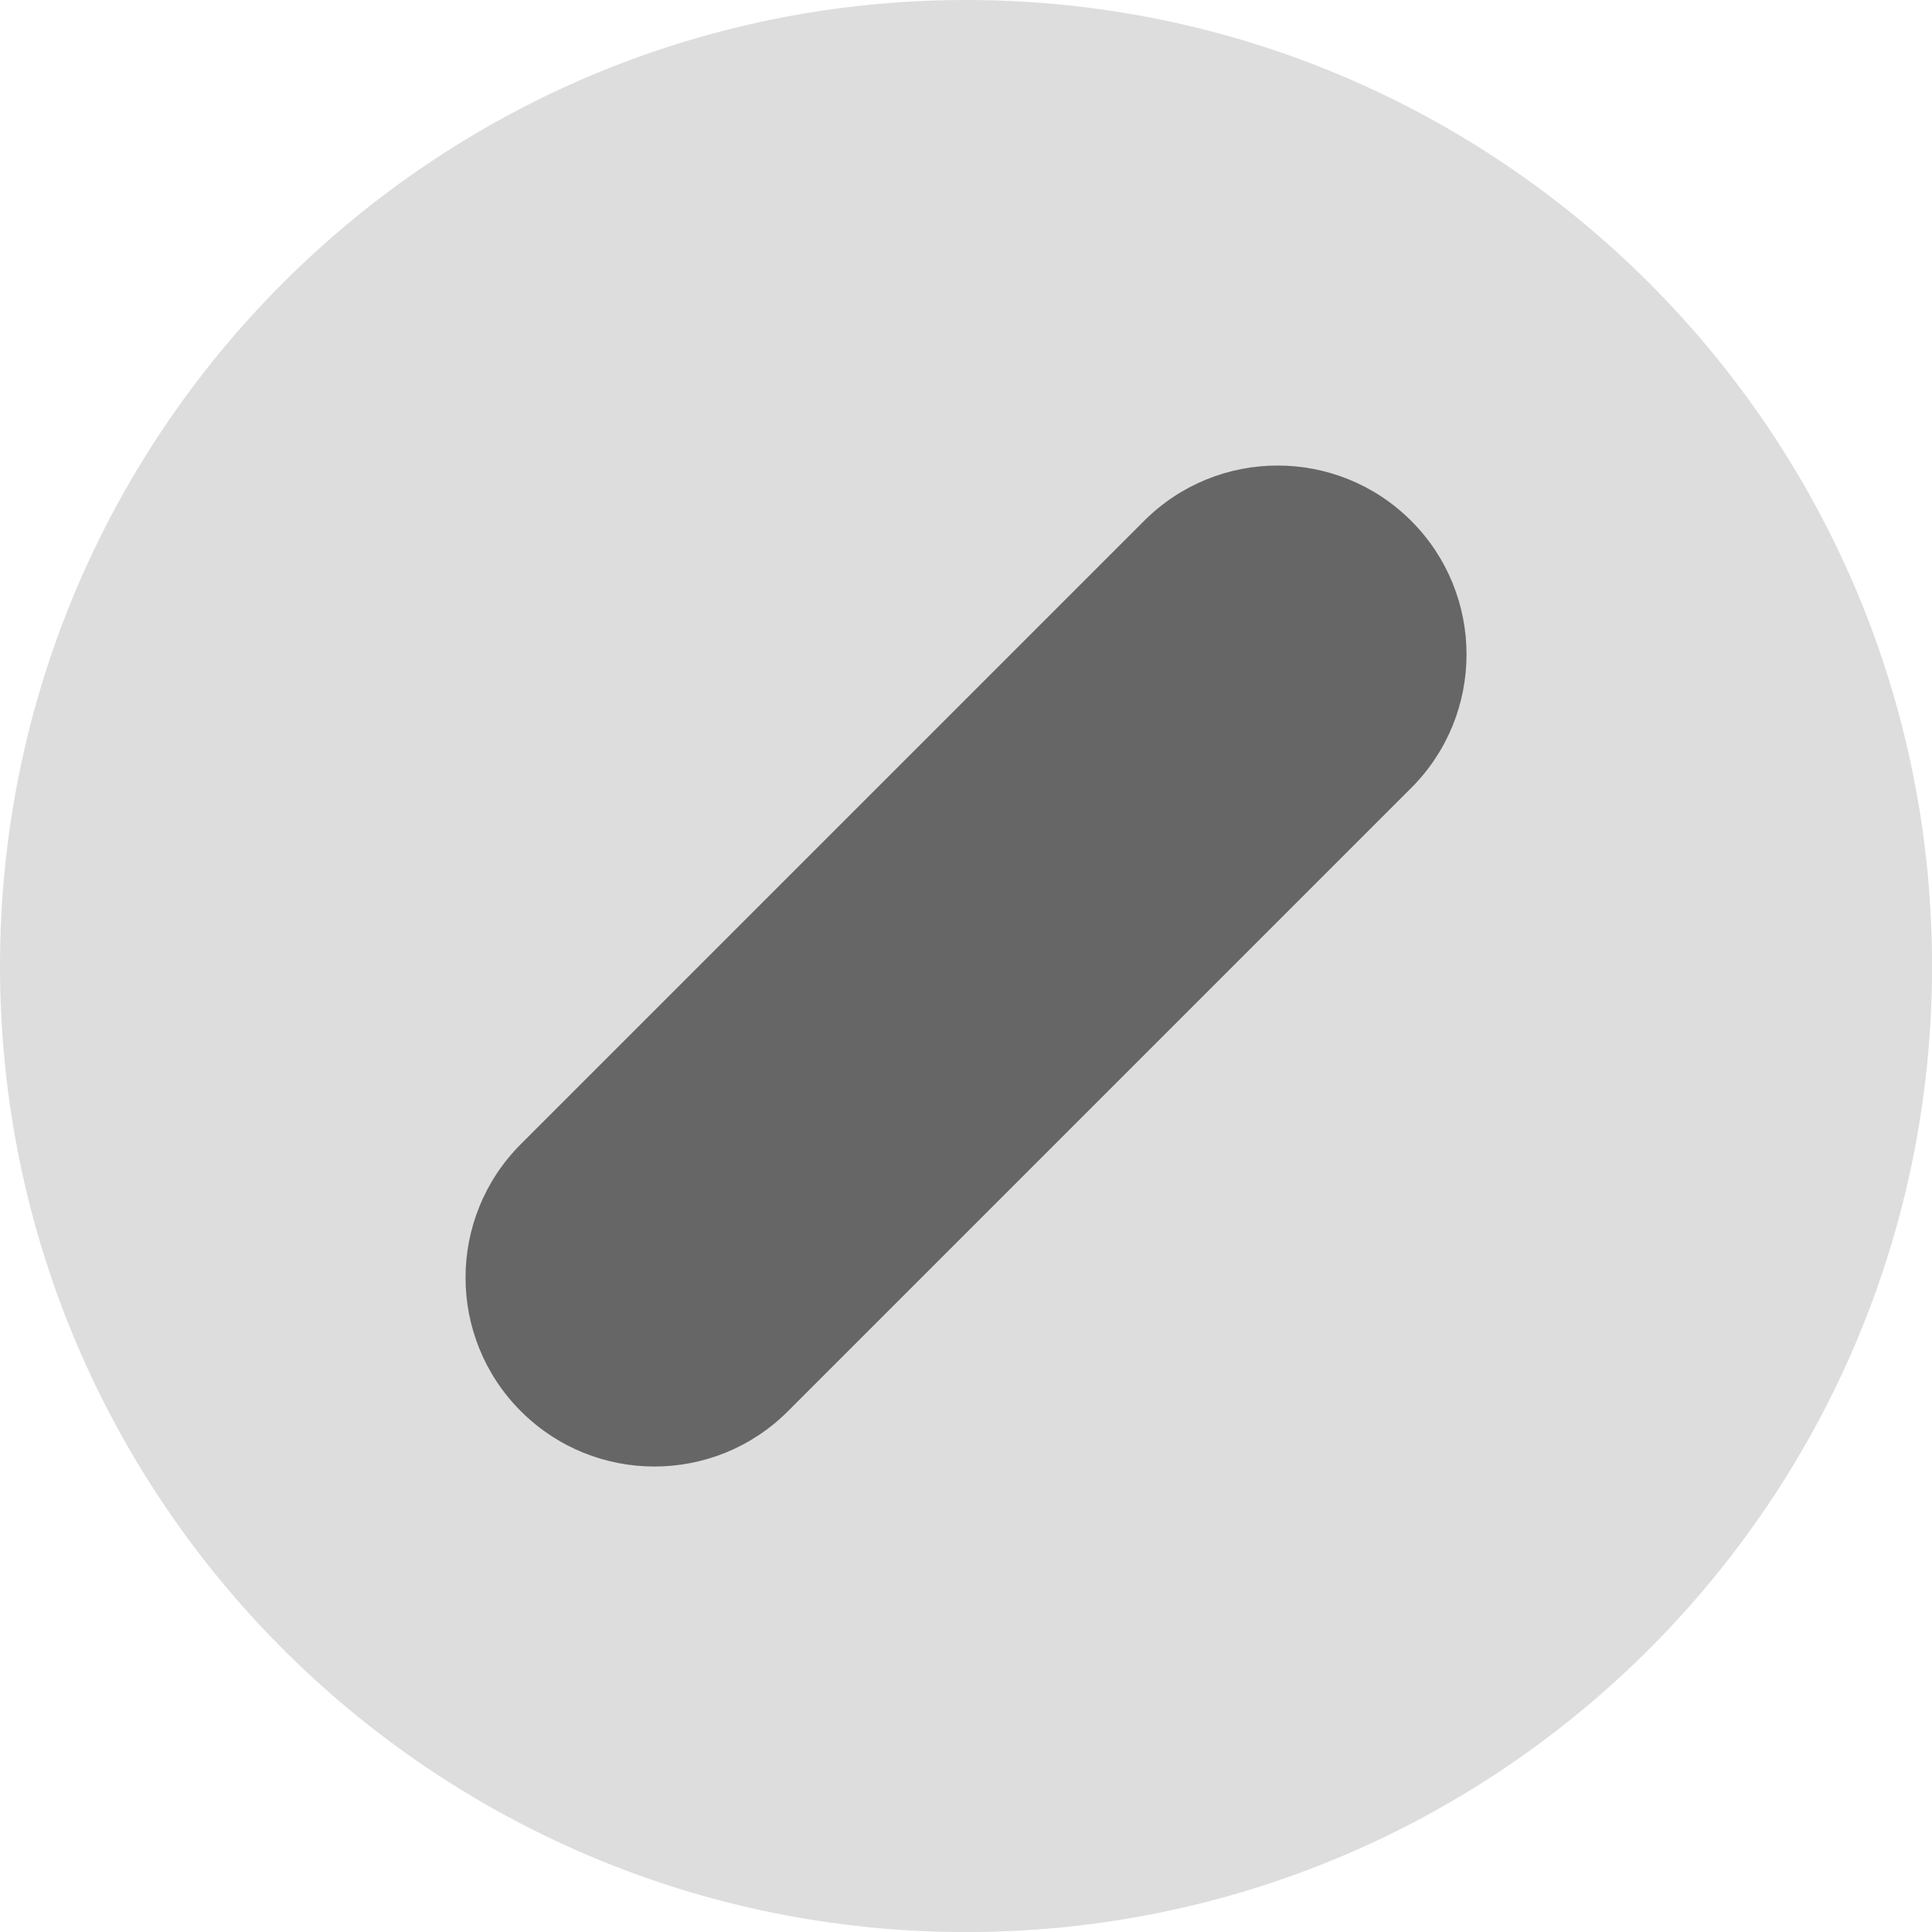
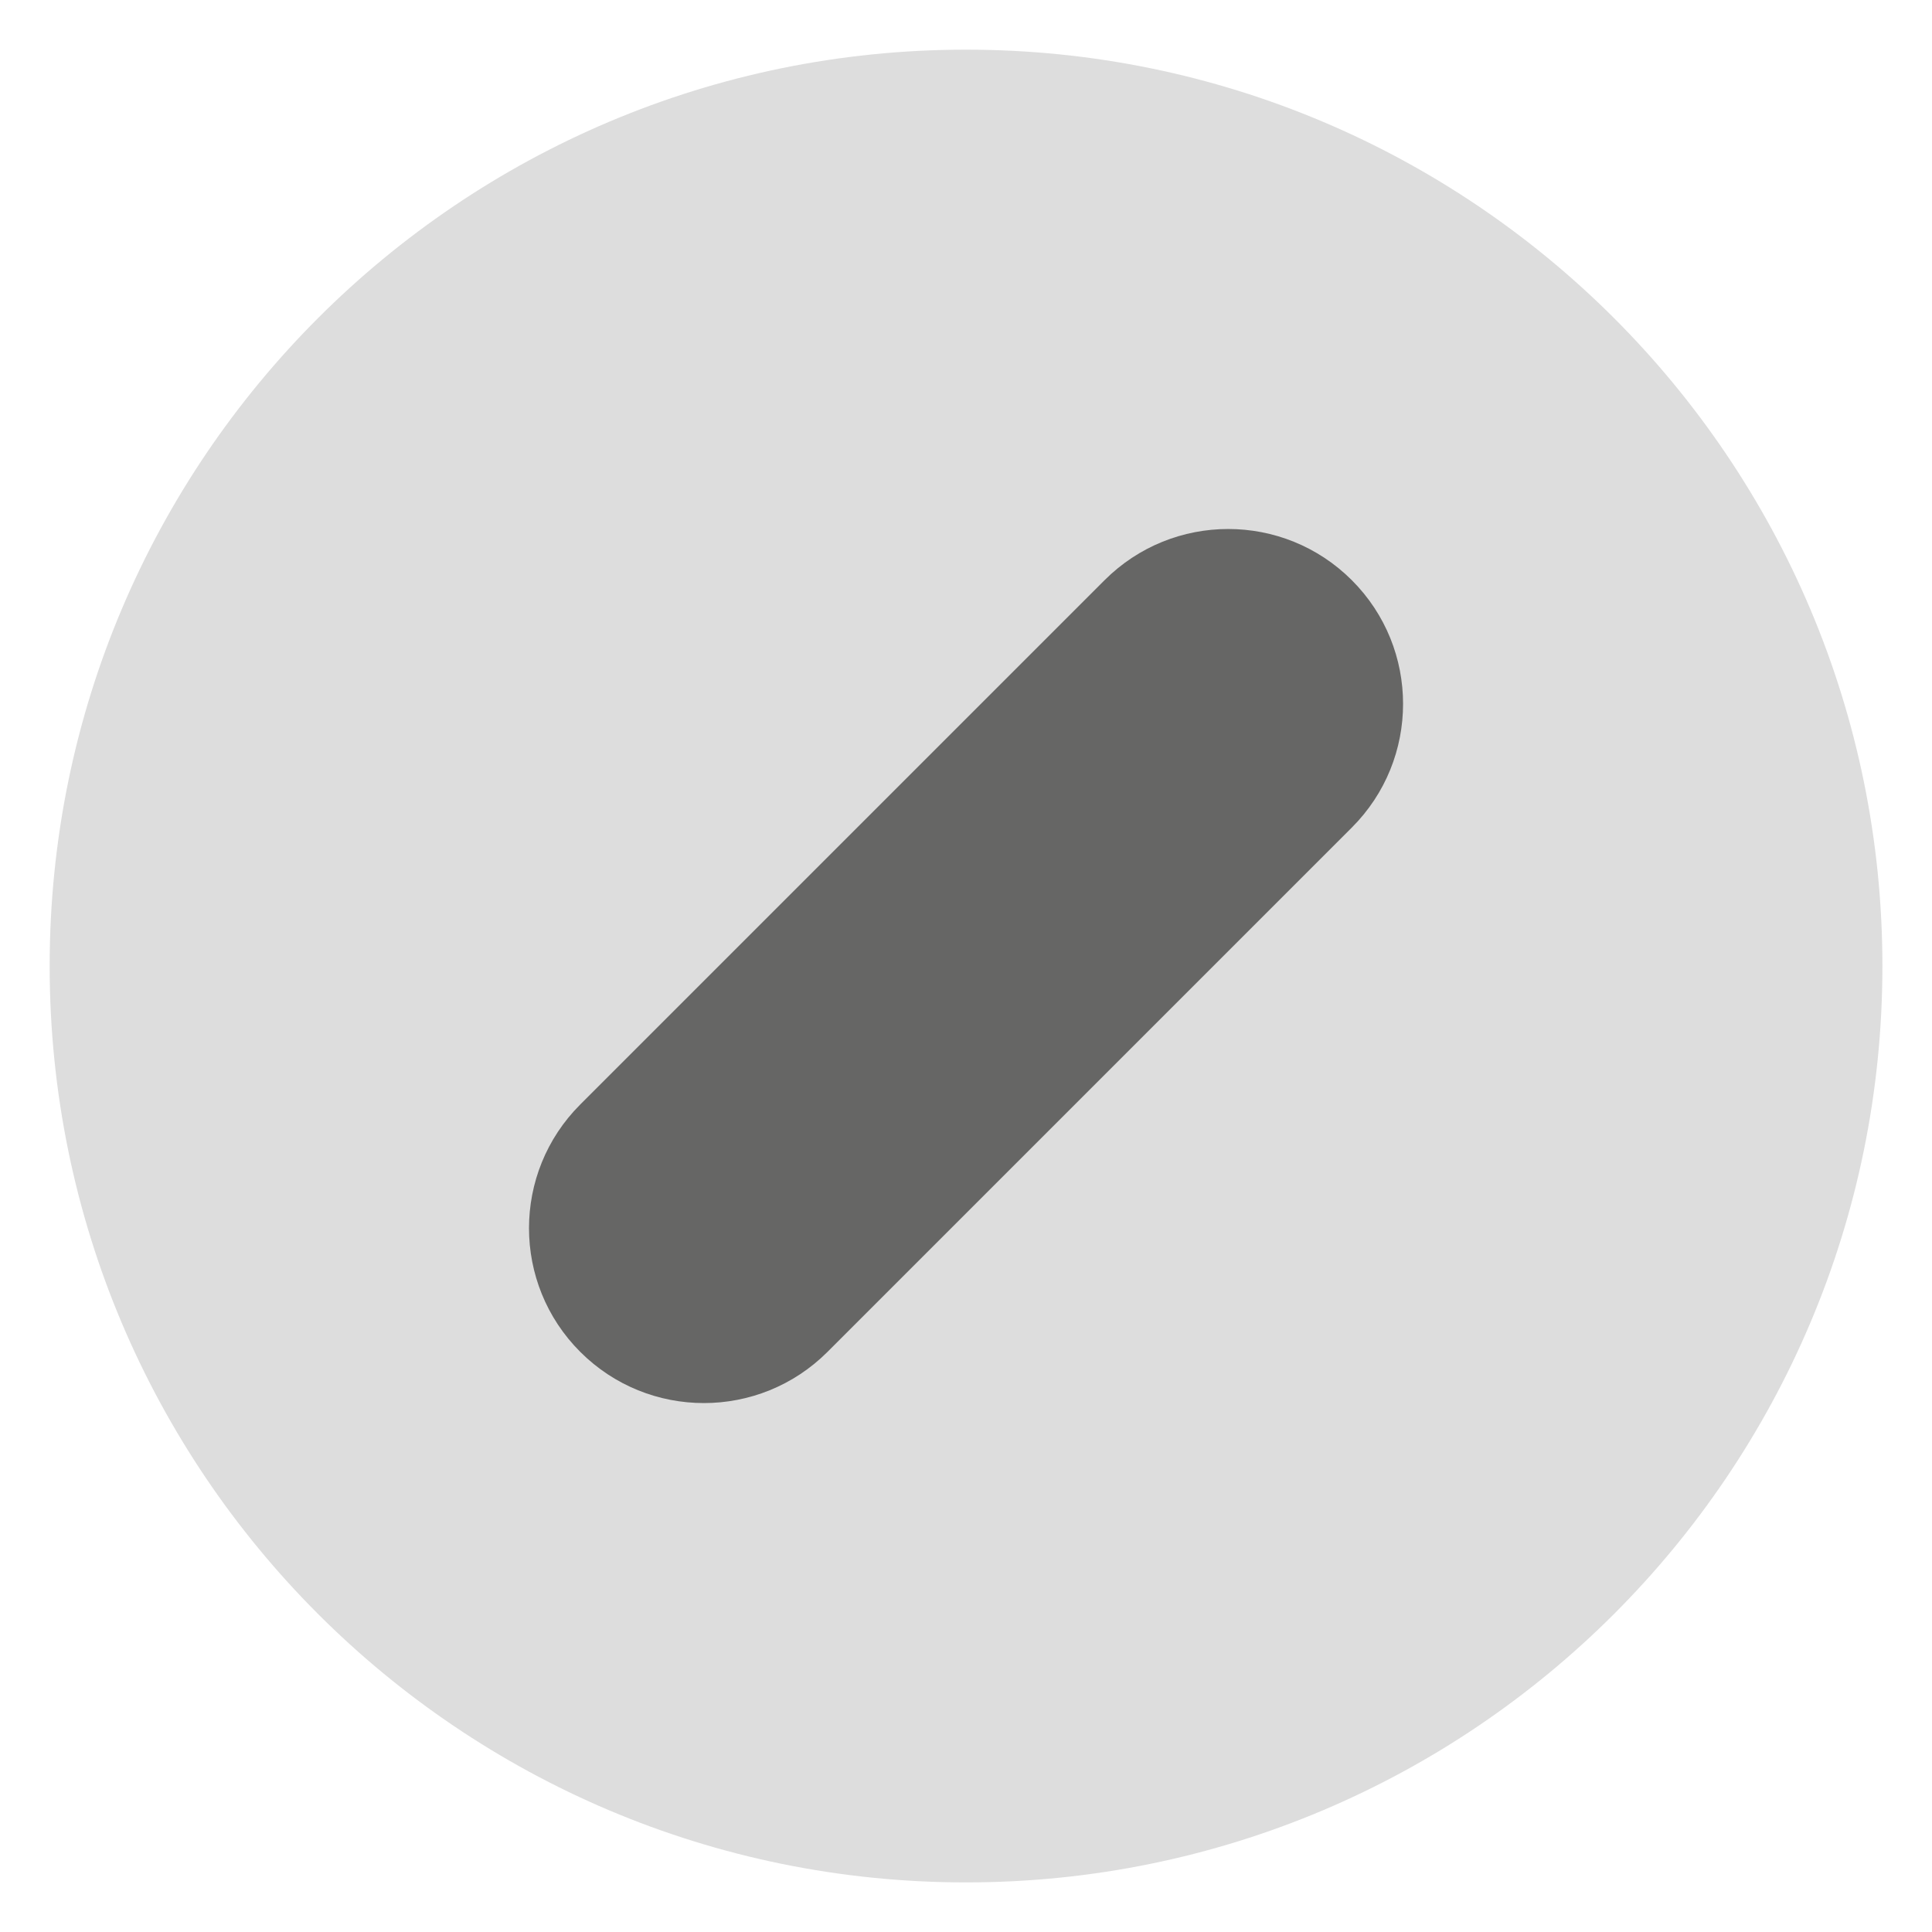
<svg xmlns="http://www.w3.org/2000/svg" width="27.619" height="27.619" viewBox="-13.81 -13.81 27.619 27.619">
-   <circle r="13.81" fill="#ddd" />
-   <rect x="-2.7" y="-9" width="5.4" height="18" rx="2.7" fill="#666" transform="rotate(45)" />
+   <circle r="13.1" fill="#ddd" />
+   <rect x="-2.5" y="-7.8" width="5" height="15.6" rx="2.5" fill="#666665" transform="rotate(45)" />
</svg>
